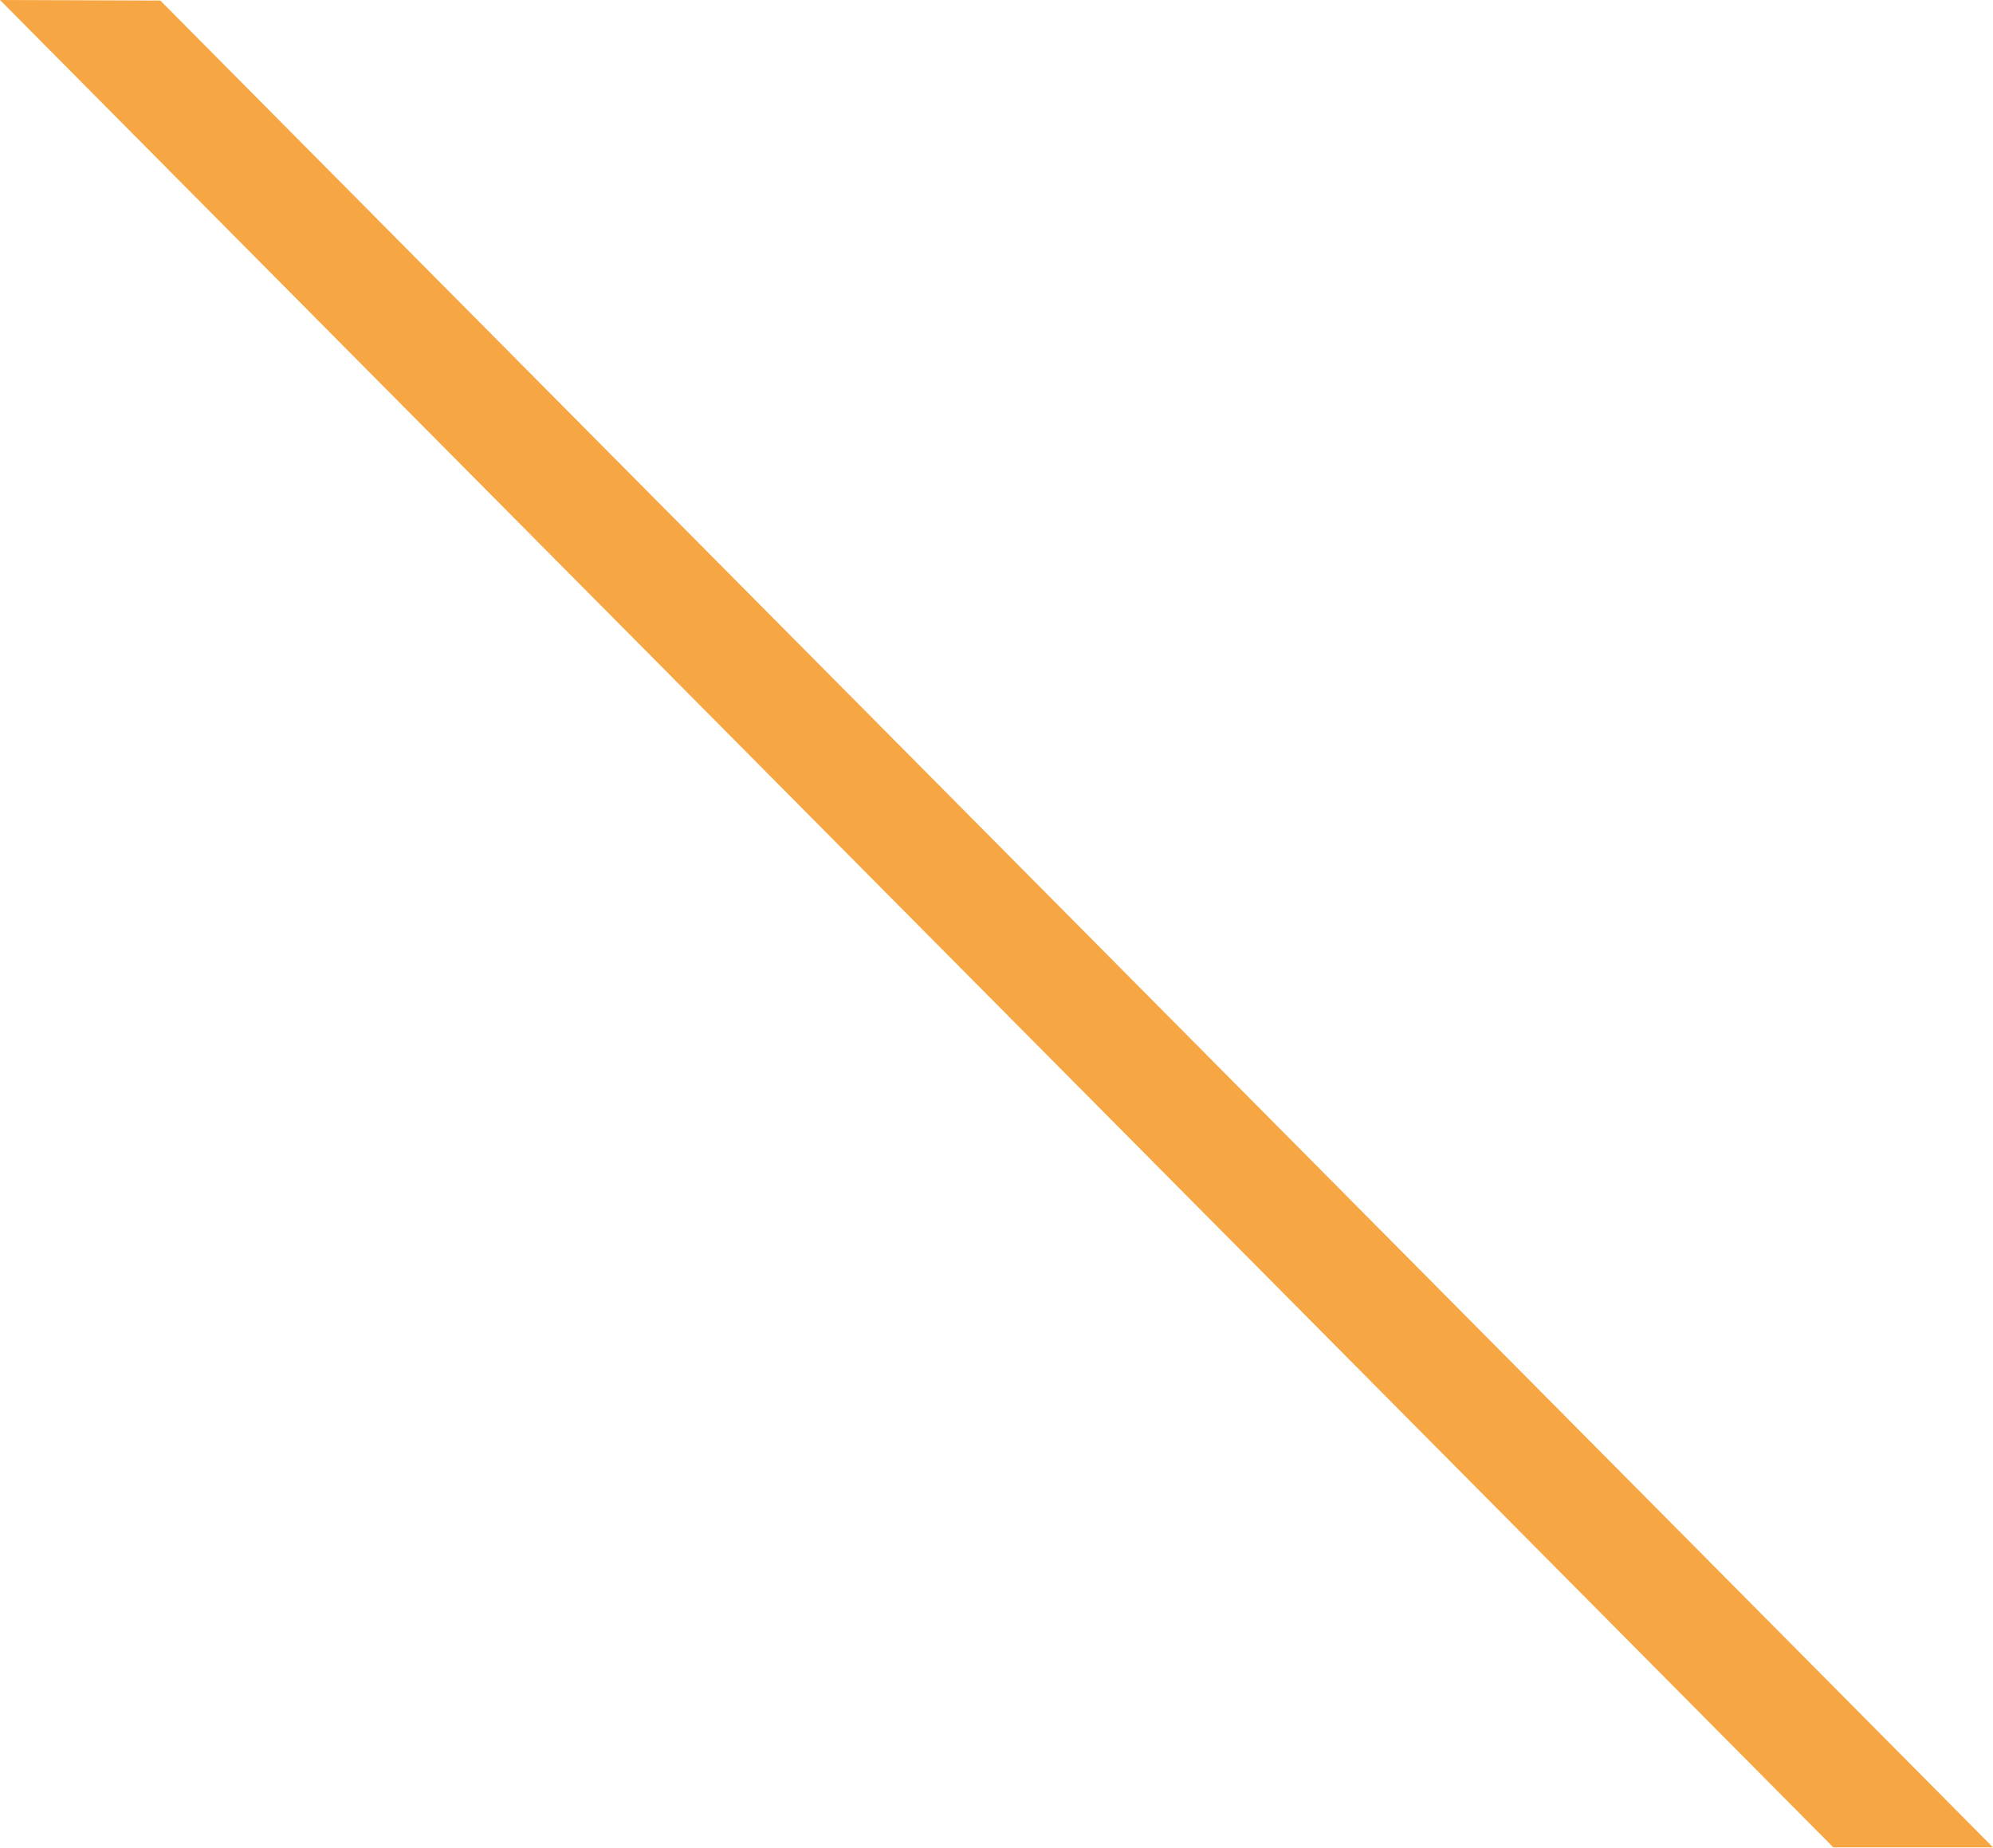
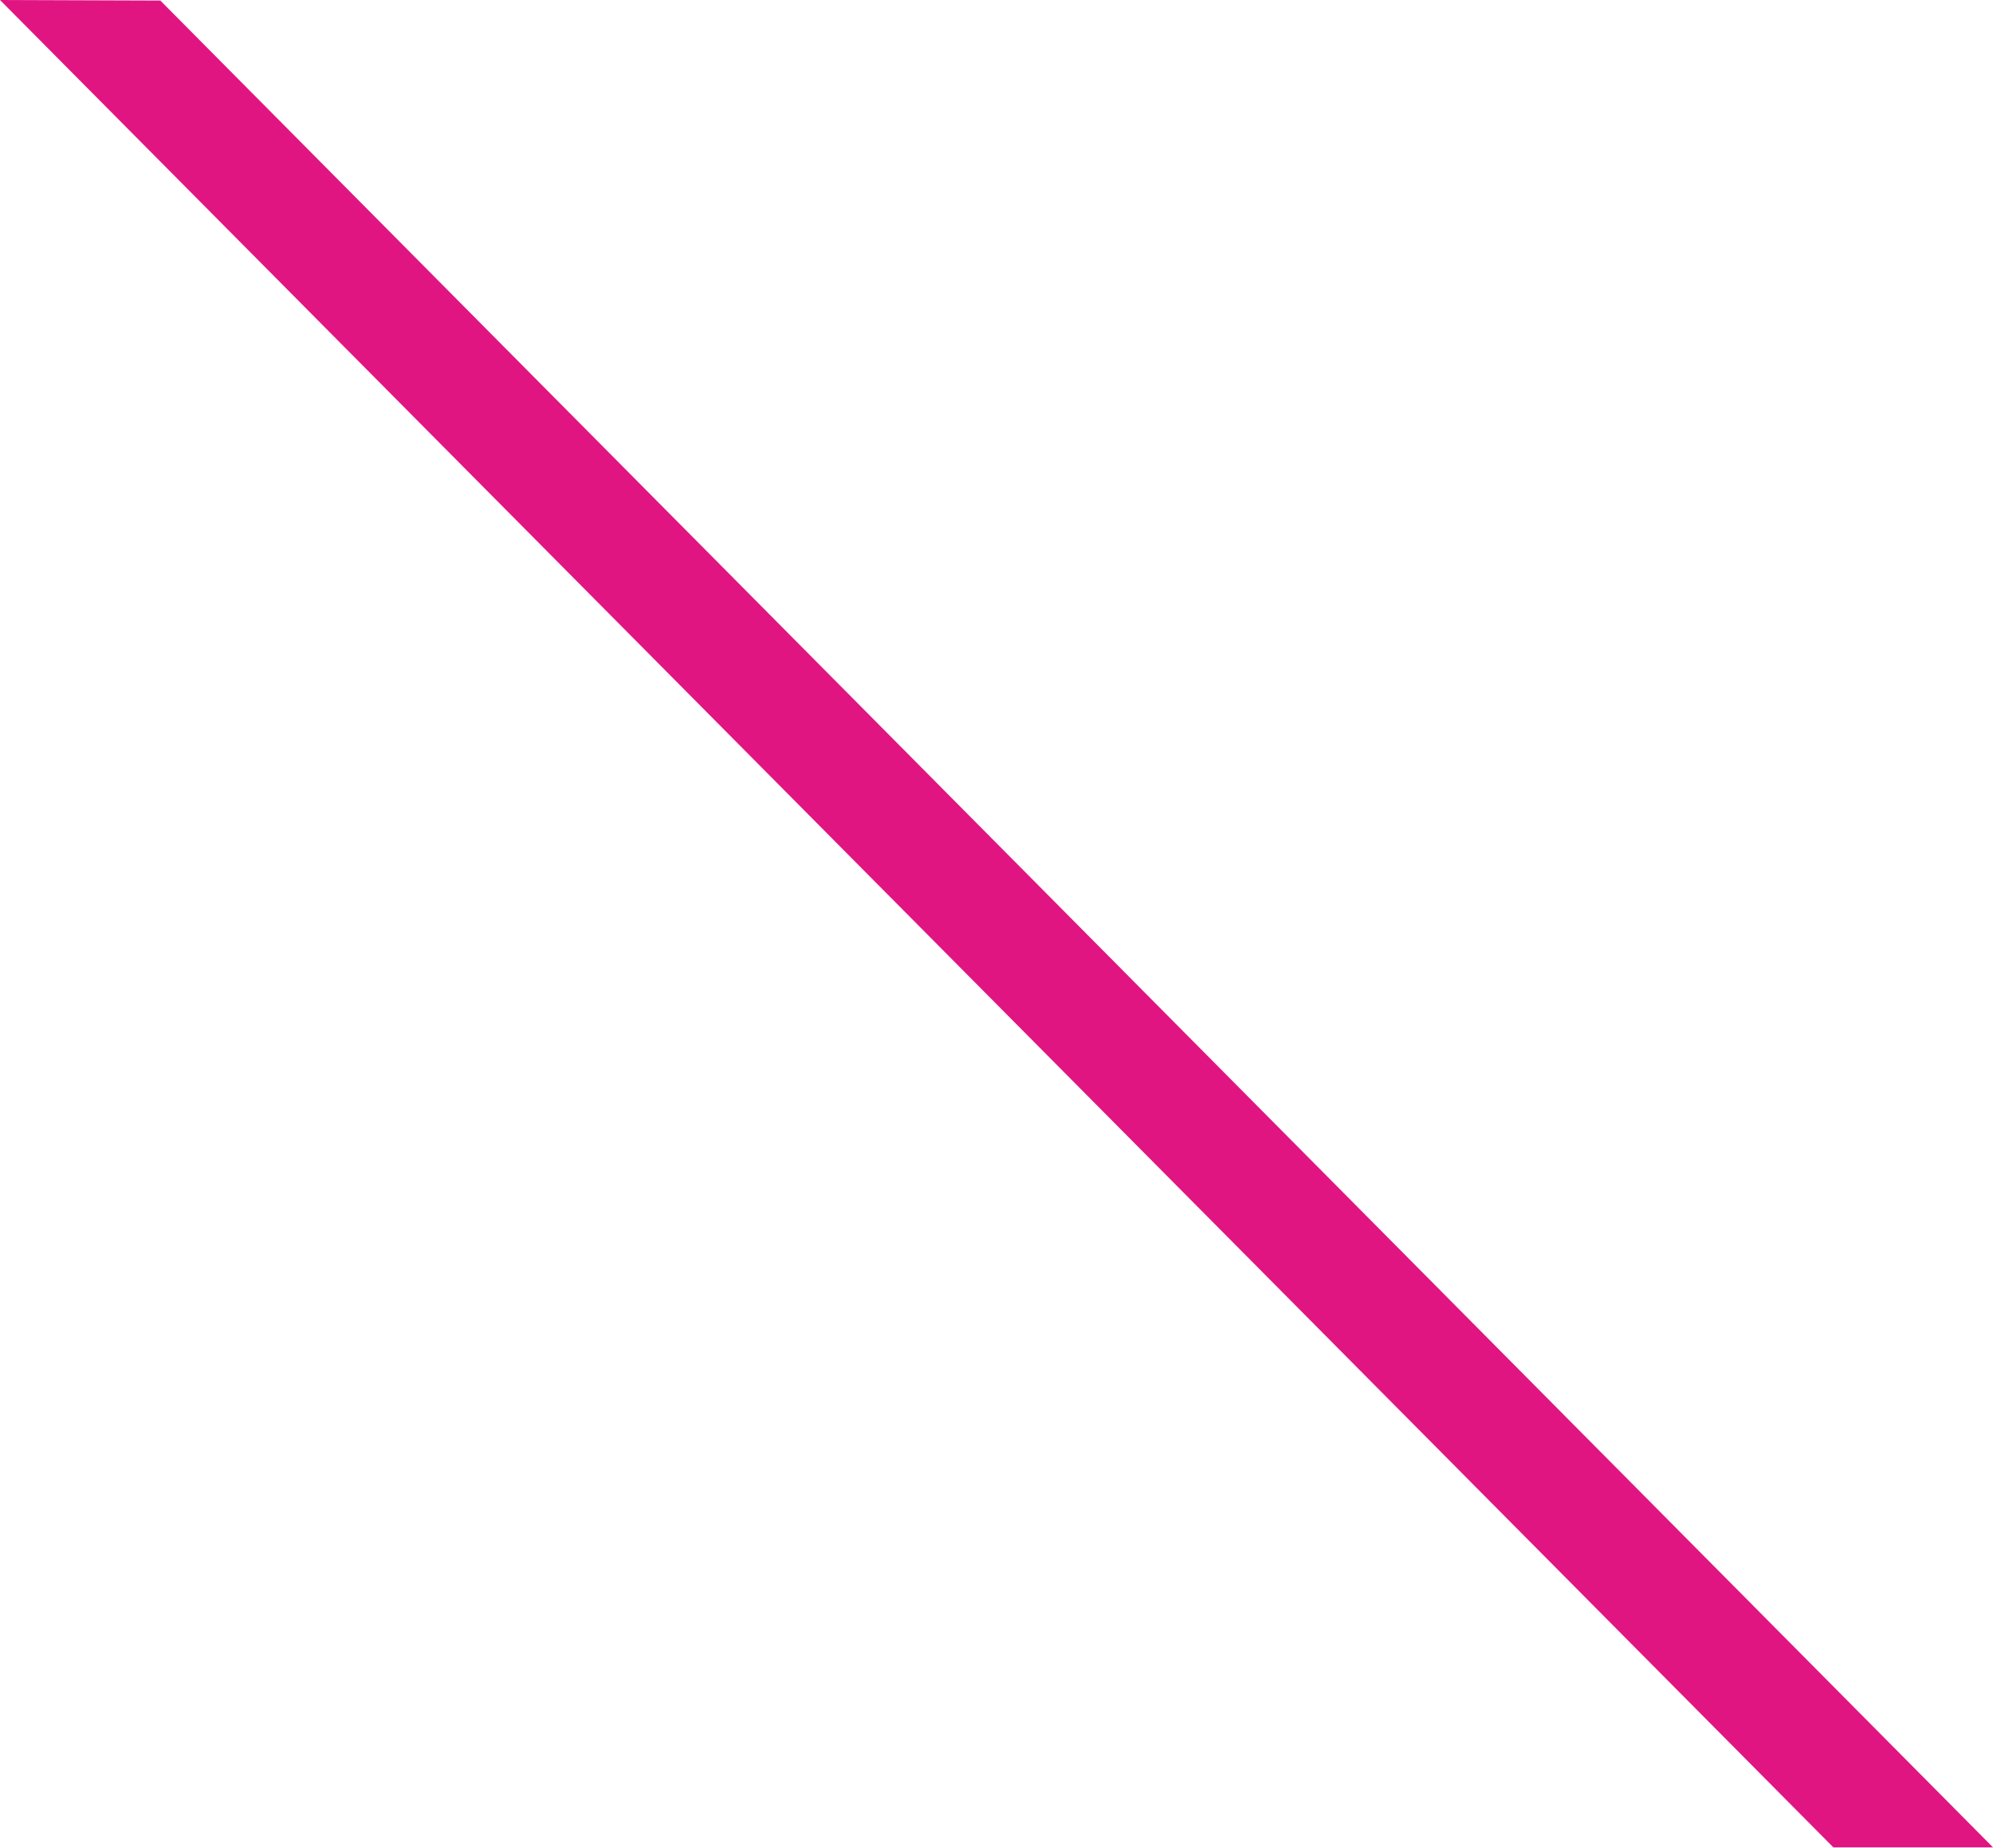
<svg xmlns="http://www.w3.org/2000/svg" viewBox="0 0 178.86 165.78">
  <defs>
-     <style>.cls-1{fill:#f7a644;}</style>
+     <style>.cls-1{fill:#e11582;}</style>
  </defs>
  <g id="Layer_2" data-name="Layer 2">
    <g id="Layer_1-2" data-name="Layer 1">
      <polygon class="cls-1" points="14.39 0.05 0 0 164.53 165.78 178.86 165.78 14.39 0.05" />
    </g>
  </g>
</svg>
